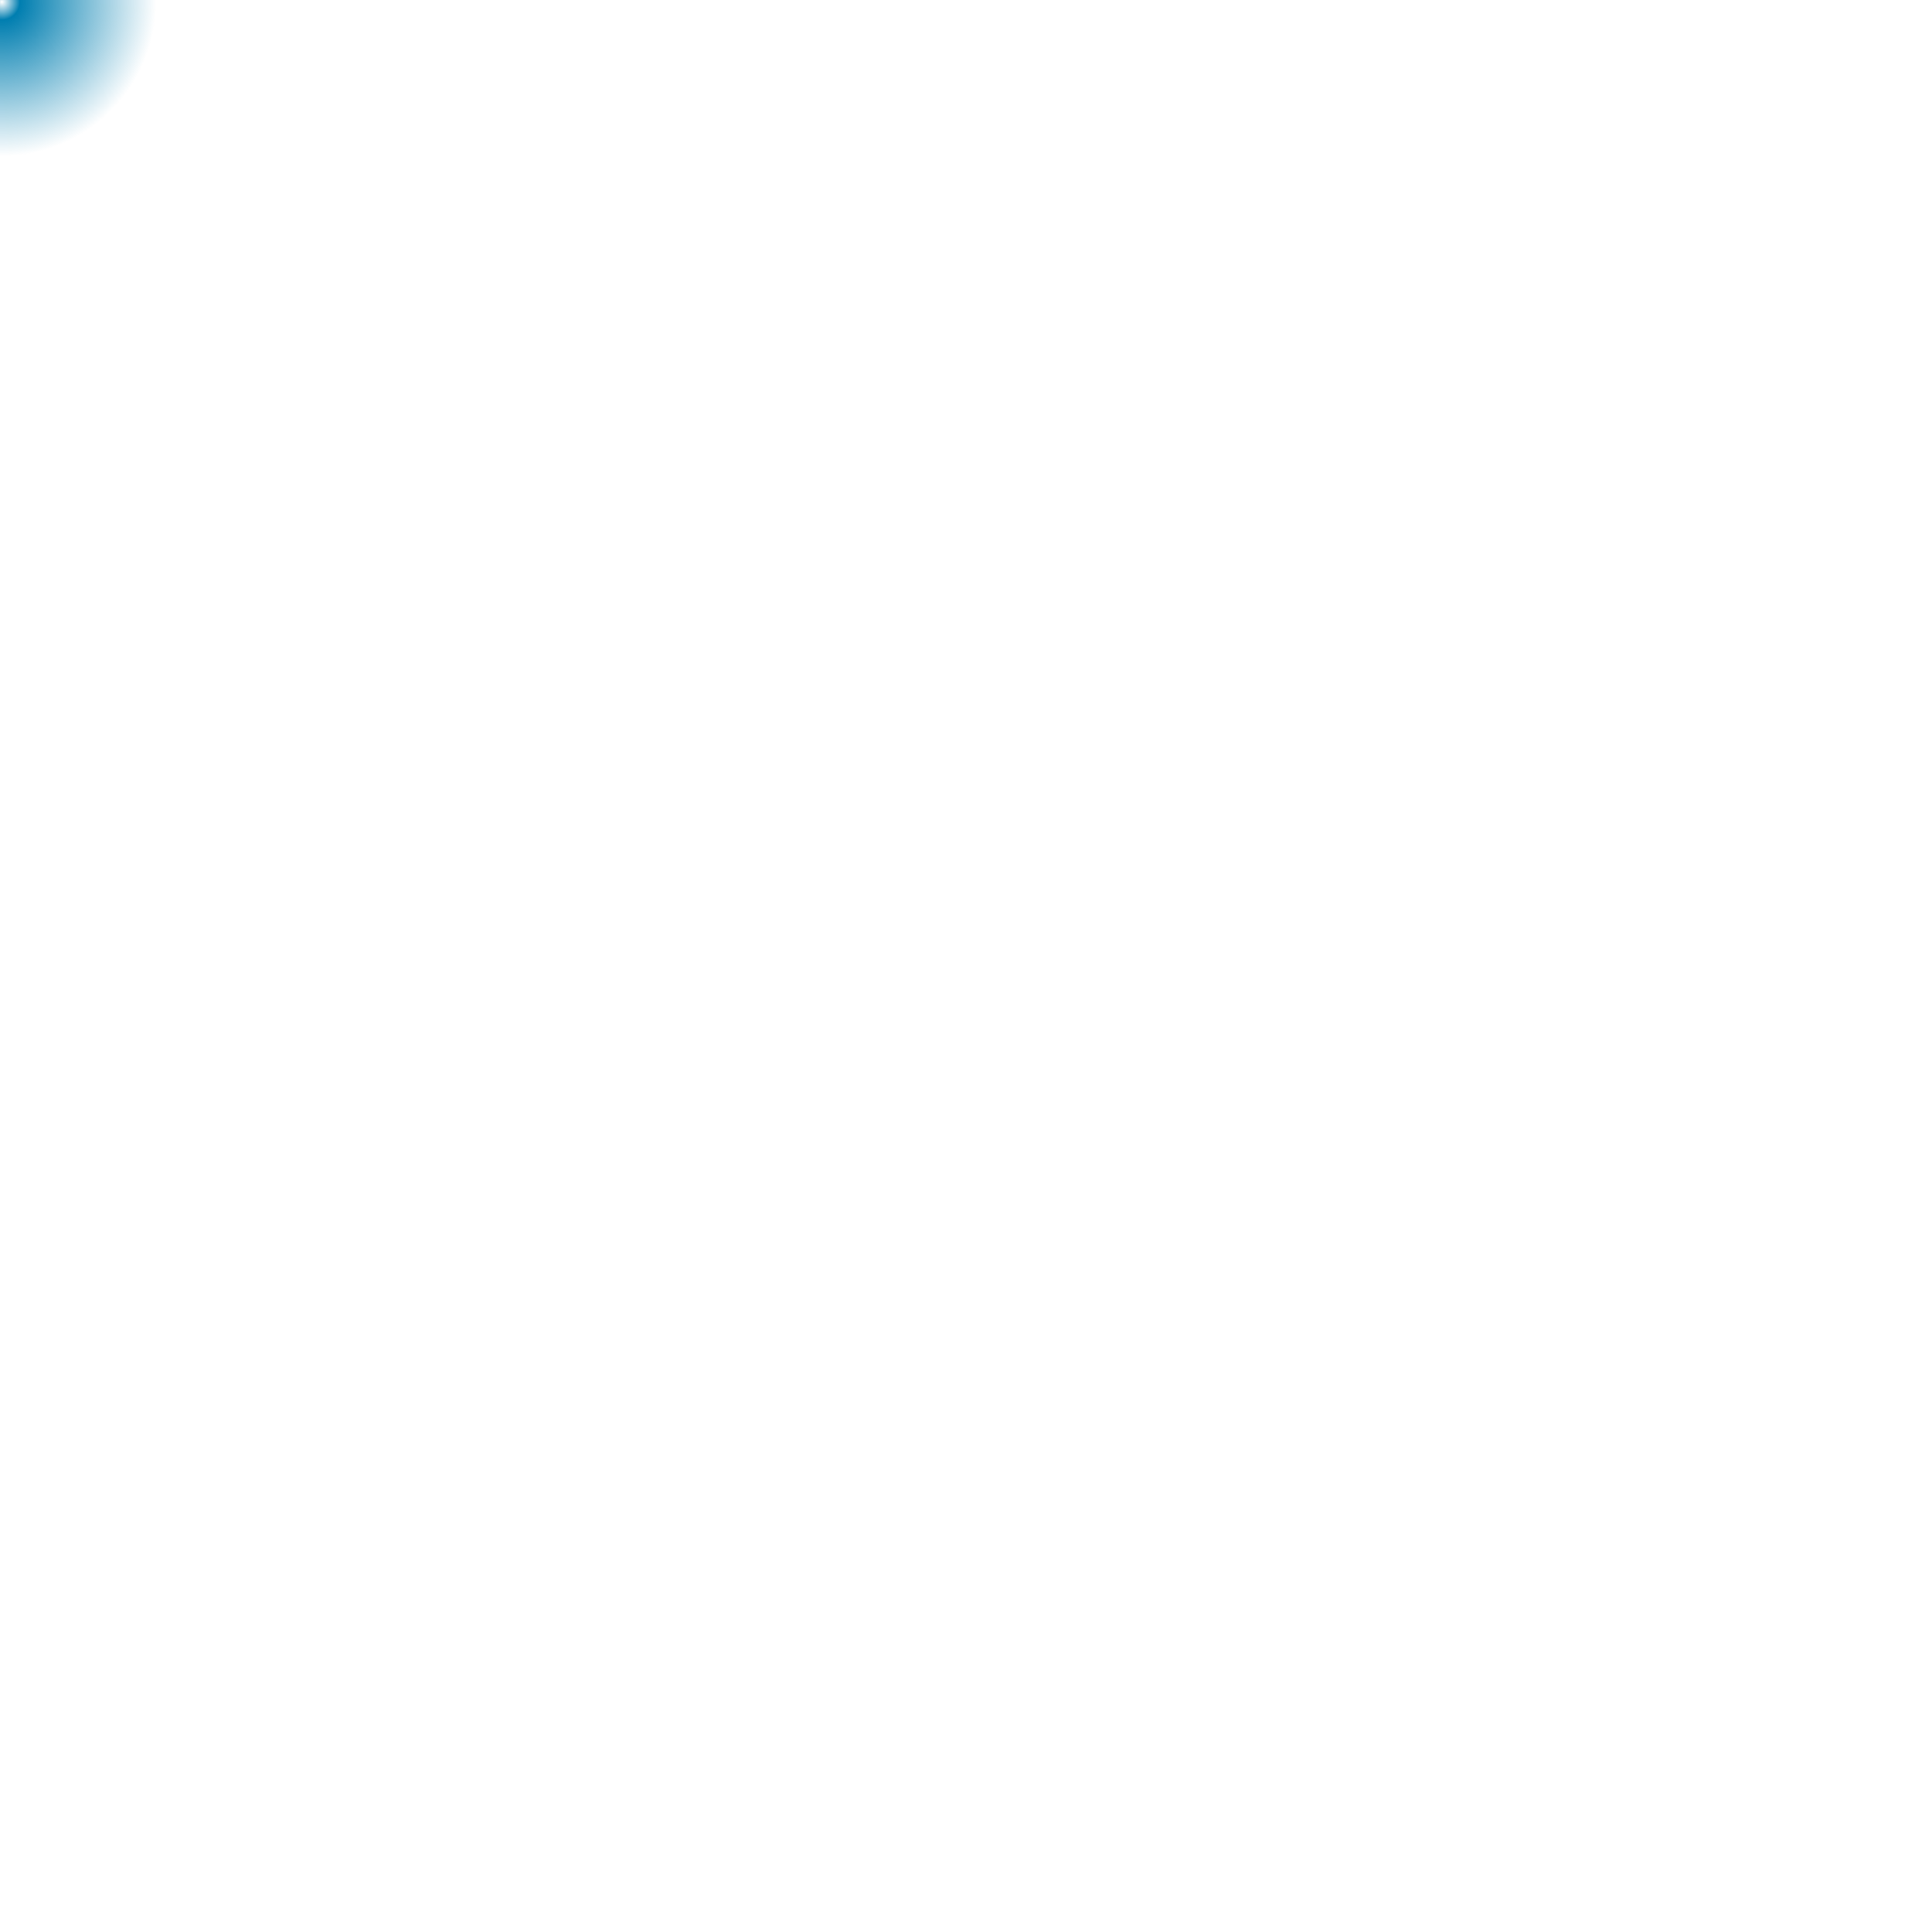
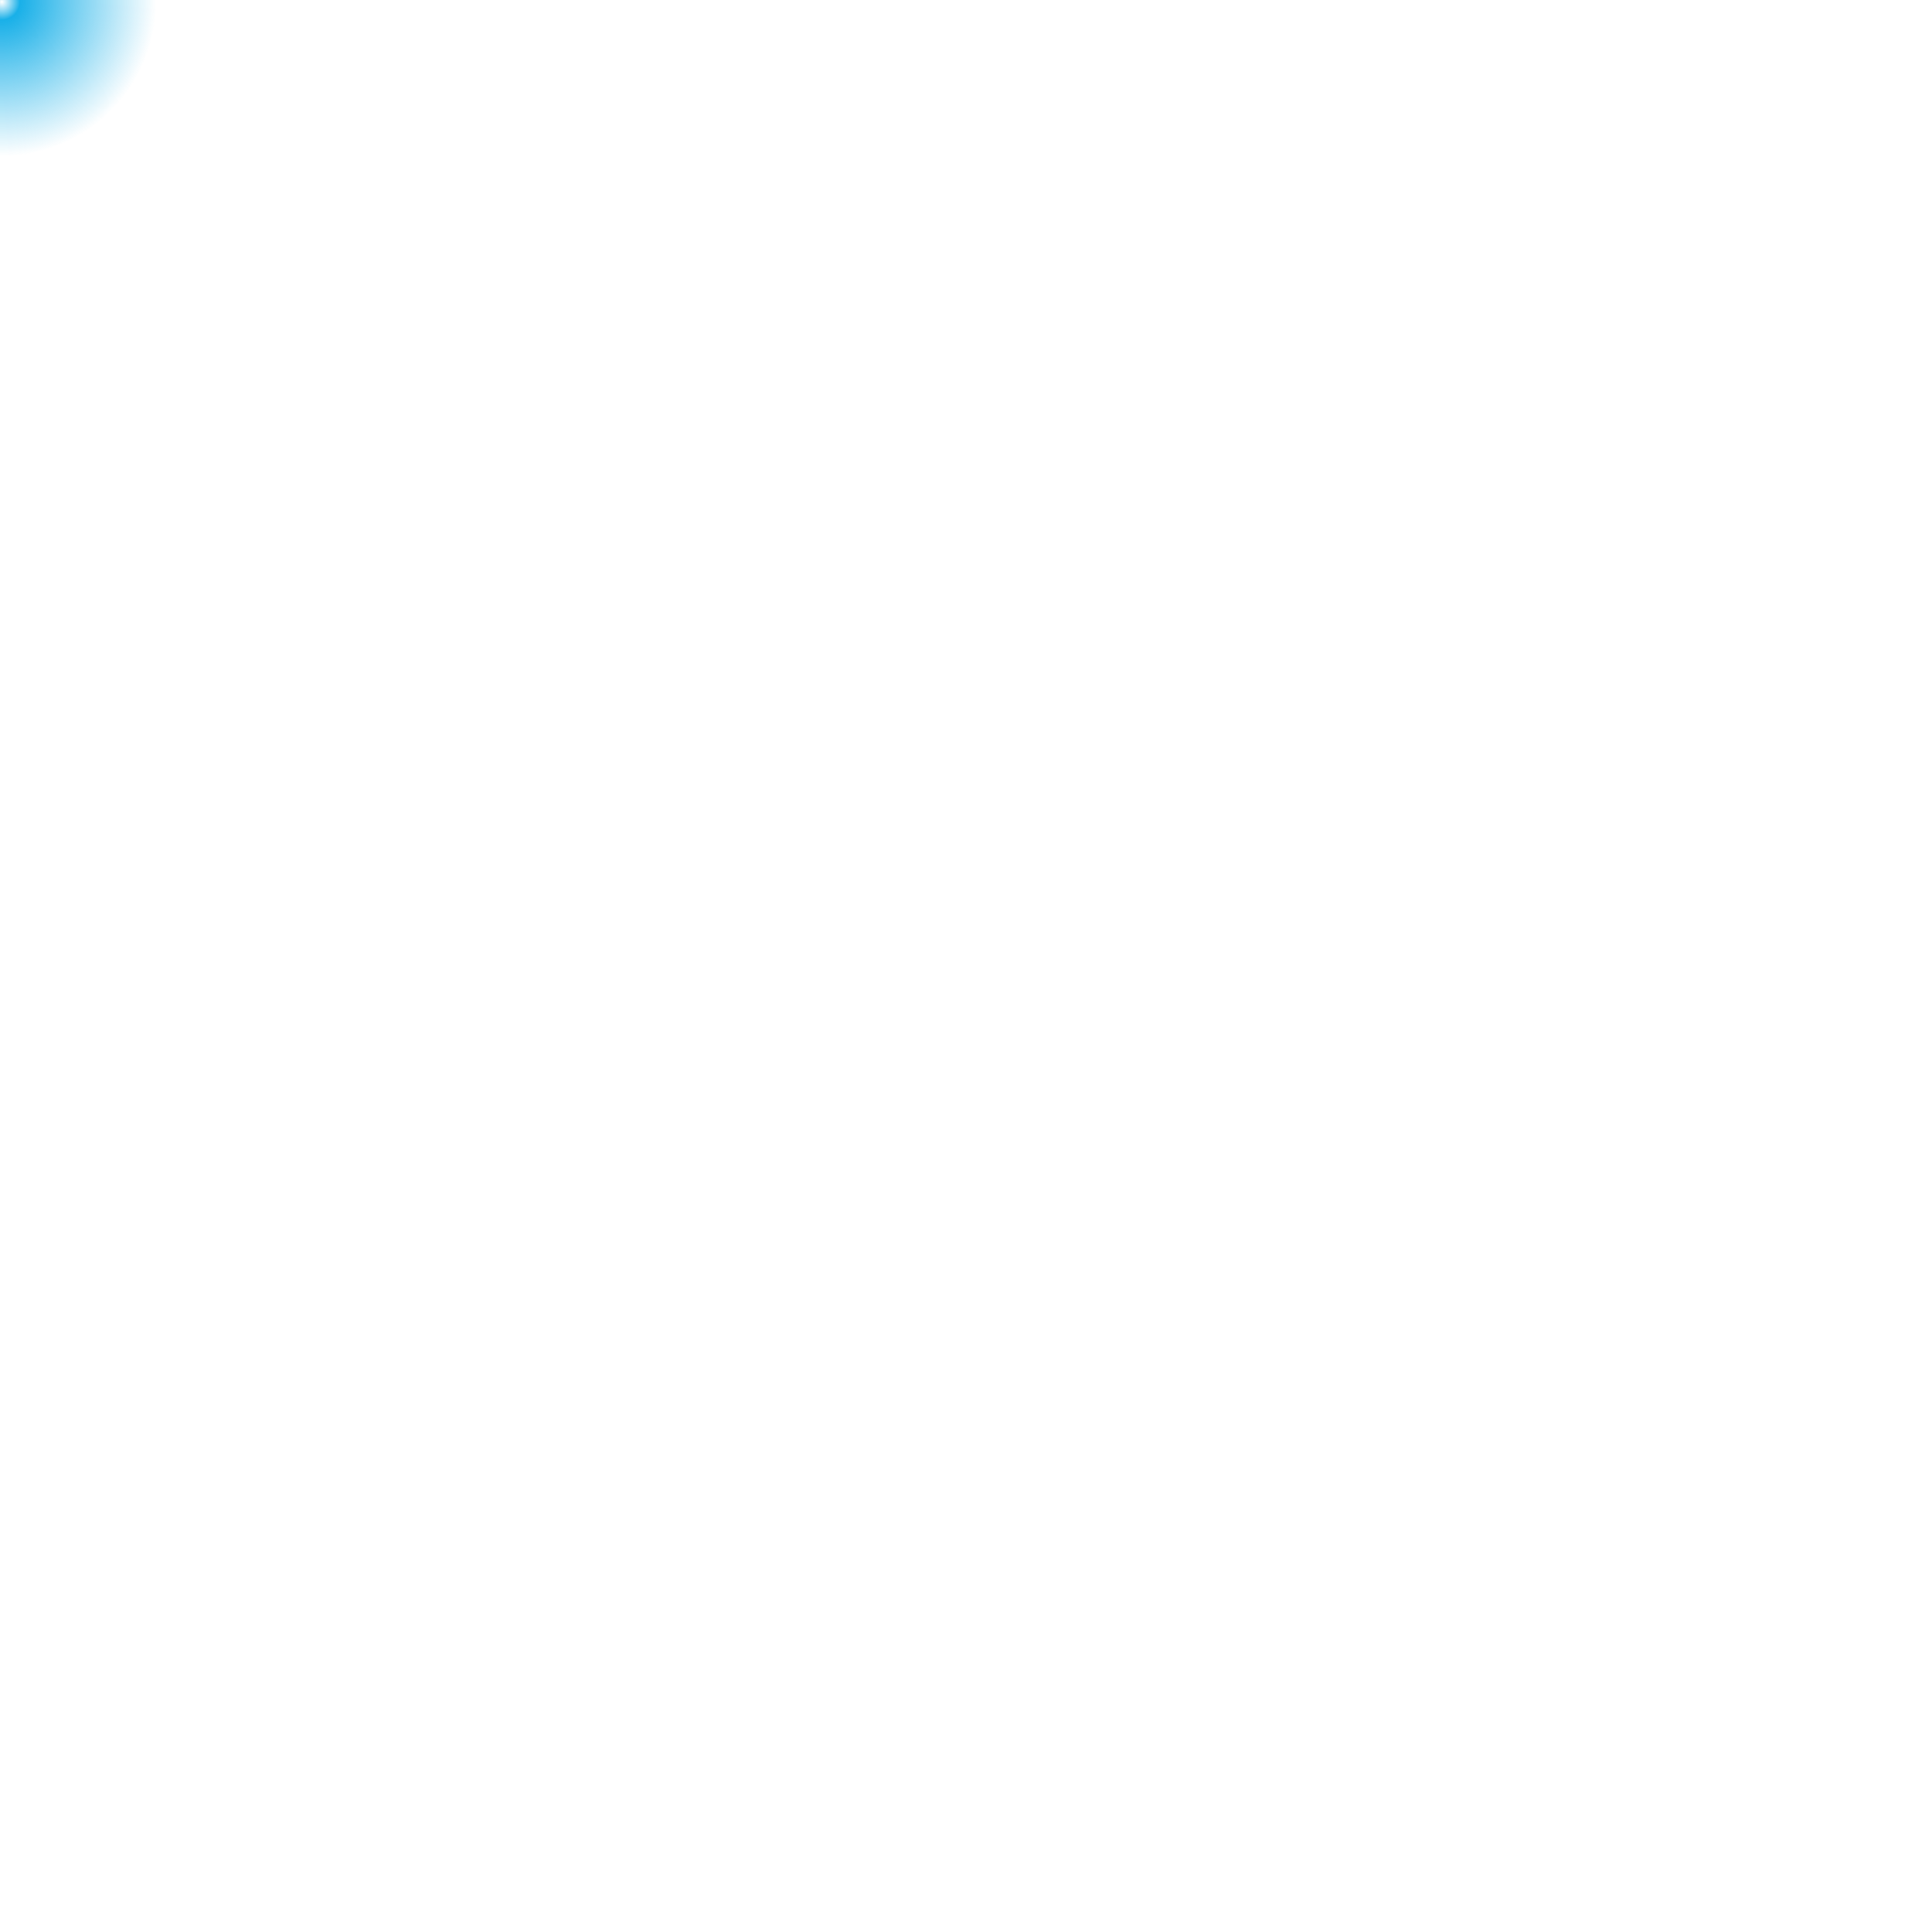
<svg xmlns="http://www.w3.org/2000/svg" xmlns:xlink="http://www.w3.org/1999/xlink" width="132.557mm" height="132.557mm" viewBox="0 0 132.557 132.557" version="1.1" id="svg1">
  <defs id="defs1">
    <linearGradient id="linearGradient94">
      <stop style="stop-color:#ffffff;stop-opacity:1;" offset="0" id="stop94" />
-       <stop style="stop-color:#007eb0;stop-opacity:1;" offset="0.117" id="stop97" />
-       <stop style="stop-color:#007eb0;stop-opacity:0;" offset="1" id="stop95" />
+       <stop style="stop-color:#19b0e8;stop-opacity:1;" offset="0.117" id="stop97" />
+       <stop style="stop-color:#19b0e8;stop-opacity:0;" offset="1" id="stop95" />
    </linearGradient>
    <linearGradient id="linearGradient4">
-       <stop style="stop-color:#007eb0;stop-opacity:0;" offset="0" id="stop4" />
-       <stop style="stop-color:#007eb0;stop-opacity:1;" offset="1" id="stop5" />
+       <stop style="stop-color:#19b0e8;stop-opacity:0;" offset="0" id="stop4" />
+       <stop style="stop-color:#19b0e8;stop-opacity:1;" offset="1" id="stop5" />
    </linearGradient>
    <radialGradient xlink:href="#linearGradient94" id="radialGradient95" cx="0.5" cy="0.5" fx="0.5" fy="0.5" r="0.5" gradientUnits="objectBoundingBox" />
    <linearGradient xlink:href="#linearGradient4" id="linearGradient2" gradientUnits="userSpaceOnUse" x1="-0.134" y1="66.224" x2="132.553" y2="66.224" />
    <linearGradient xlink:href="#linearGradient4" id="linearGradient3" gradientUnits="userSpaceOnUse" x1="-0.134" y1="66.224" x2="132.553" y2="66.224" />
    <linearGradient xlink:href="#linearGradient4" id="linearGradient5" gradientUnits="userSpaceOnUse" x1="-0.134" y1="66.224" x2="132.553" y2="66.224" />
    <clipPath id="revealClip">
      <rect x="-1" y="-1" width="0" height="134">
        <animate attributeName="width" values="1;7.8;14.23;22.17;26.46;30.29;40.17;51;61;76;91" keyTimes="0;0.076;0.147;0.235;0.283;0.326;0.436;0.557;0.668;0.835;1" dur="1.5s" fill="freeze" begin="0s" calcMode="spline" keySplines="0 0 1 1;0 0 1 1;0 0 1 1;0 0 1 1;0 0 1 1;0 0 1 1;0 0 1 1;0 0 0.8 1;0 0 0.55 1;0 0 0.15 1" />
      </rect>
    </clipPath>
  </defs>
  <g id="layer2" transform="translate(0.1325,0.1325)">
    <g clip-path="url(#revealClip)">
      <path style="opacity:1;mix-blend-mode:normal;fill:none;fill-rule:nonzero;stroke:url(#linearGradient3);stroke-width:2.15;stroke-linejoin:miter;stroke-miterlimit:203.5;stroke-dasharray:none" d="m 89.883,75.329 h -9.877 v -0.7 c 0,-0.156 3.62e-4,-0.448 -0.189,-0.769 -0.066,-0.111 -0.148,-0.217 -0.249,-0.318 v -4.476 c 0.275,-0.291 0.426,-0.612 0.449,-0.959 0.037,-0.565 -0.294,-0.959 -0.331,-1.002 l -0.005,-0.005 -0.005,-0.005 c -0.219,-0.234 -0.294,-0.778 -0.302,-0.95 l -0.009,-0.185 -0.133,-0.128 c -0.693,-0.67 -1.63,-1.245 -2.803,-1.721 v -0.023 l 0.81,-1.239 c 0.402,-0.614 0.569,-1.194 0.495,-1.722 -0.061,-0.436 -0.27,-0.679 -0.311,-0.722 l -0.051,-0.053 -0.065,-0.036 c -0.135,-0.074 -0.291,-0.172 -0.471,-0.284 -0.077,-0.048 -0.158,-0.099 -0.244,-0.152 0.015,-0.041 0.028,-0.083 0.037,-0.128 0.055,-0.248 0.046,-0.634 -0.313,-1.07 -0.094,-0.115 -0.352,-0.404 -0.818,-0.775 -0.248,-1.616 -1.306,-6.027 -5.589,-7.905 0.026,-0.274 -0.079,-0.482 -0.178,-0.588 l -0.051,-0.055 -0.065,-0.035 c -0.006,-0.005 -0.014,-0.008 -0.021,-0.013 -0.016,-0.13 -0.072,-0.26 -0.167,-0.376 -0.053,-0.064 -0.348,-0.398 -0.972,-0.685 v -2.178 c 0.134,-0.078 0.418,-0.279 0.522,-0.641 0.061,-0.214 0.078,-0.556 -0.19,-0.968 -0.108,-0.166 -0.235,-0.302 -0.374,-0.415 -0.093,-0.457 -0.333,-0.874 -0.675,-1.175 -0.044,-0.038 -0.089,-0.074 -0.135,-0.108 0.043,-0.129 0.066,-0.267 0.066,-0.408 0,-0.445 0.306,-0.844 -0.043,-1.067 0.009,-0.161 0.034,-0.296 0.062,-0.343 0.317,-0.404 0.331,-0.944 0.045,-1.409 0.019,-0.063 -0.506,-0.129 -0.513,-0.197 -0.007,-0.059 -0.022,-0.111 -0.044,-0.16 0.098,-0.173 0.095,-0.332 0.072,-0.439 -0.053,-0.257 -0.25,-0.414 -0.439,-0.534 -0.015,-0.023 -0.031,-0.047 -0.049,-0.071 -0.192,-0.258 -0.409,-0.312 -0.541,-0.311 -0.133,7.99e-4 -0.38,0.053 -0.573,0.311 -0.018,0.024 -0.034,0.048 -0.049,0.071 -0.189,0.121 -0.386,0.277 -0.439,0.534 -0.023,0.107 -0.026,0.266 0.072,0.439 -0.022,0.048 -0.037,0.101 -0.044,0.16 -0.008,0.068 -0.003,0.134 0.016,0.197 -0.286,0.465 -0.802,1.005 -0.484,1.409 0.029,0.047 0.053,0.182 0.062,0.343 -0.349,0.223 -0.043,0.622 -0.043,1.067 0,0.142 0.023,0.279 0.066,0.408 -0.046,0.034 -0.091,0.07 -0.135,0.108 -0.343,0.3 -0.582,0.717 -0.675,1.175 -0.139,0.114 -0.266,0.25 -0.374,0.415 -0.268,0.412 -0.251,0.754 -0.19,0.968 0.104,0.362 0.388,0.564 0.522,0.641 v 2.178 c -0.624,0.287 -0.919,0.621 -0.972,0.685 -0.095,0.116 -0.151,0.245 -0.167,0.376 -0.006,0.005 -0.014,0.008 -0.021,0.013 l -0.065,0.035 -0.051,0.055 c -0.098,0.105 -0.204,0.314 -0.178,0.588 -4.283,1.878 -5.341,6.289 -5.589,7.905 -0.466,0.371 -0.724,0.66 -0.818,0.775 -0.359,0.436 -0.368,0.822 -0.313,1.07 0.009,0.045 0.023,0.087 0.037,0.128 -0.086,0.053 -0.168,0.104 -0.244,0.152 -0.18,0.112 -0.336,0.21 -0.471,0.284 l -0.065,0.036 -0.051,0.053 c -0.041,0.044 -0.25,0.287 -0.311,0.722 -0.074,0.528 0.092,1.108 0.495,1.722 l 0.81,1.239 v 0.023 c -1.174,0.475 -2.111,1.05 -2.803,1.721 l -0.133,0.128 -0.009,0.185 c -0.009,0.172 -0.083,0.716 -0.302,0.95 l -0.005,0.005 -0.005,0.005 c -0.037,0.043 -0.368,0.437 -0.331,1.002 0.022,0.347 0.173,0.668 0.449,0.959 v 4.476 c -0.1,0.101 -0.183,0.207 -0.249,0.318 -0.189,0.321 -0.189,0.613 -0.189,0.769 v 0.7 h -9.877 v 1.661 L 29.286,77 25.464,71.437 21.167,88.409 13.229,43.629 6.8,79.375 0,71.437" id="path11" />
      <path style="opacity:1;mix-blend-mode:normal;fill:none;fill-rule:nonzero;stroke:url(#linearGradient5);stroke-width:2.15;stroke-linejoin:miter;stroke-miterlimit:203.5;stroke-dasharray:none" d="m 89.883,75.329 h -9.877 v -0.7 c 0,-0.156 3.62e-4,-0.448 -0.189,-0.769 -0.066,-0.111 -0.148,-0.217 -0.249,-0.318 v -4.476 c 0.275,-0.291 0.426,-0.612 0.449,-0.959 0.037,-0.565 -0.294,-0.959 -0.331,-1.002 l -0.005,-0.005 -0.005,-0.005 c -0.219,-0.234 -0.294,-0.778 -0.302,-0.95 l -0.009,-0.185 -0.133,-0.128 c -0.693,-0.67 -1.63,-1.245 -2.803,-1.721 v -0.023 l 0.81,-1.239 c 0.402,-0.614 0.569,-1.194 0.495,-1.722 -0.061,-0.436 -0.27,-0.679 -0.311,-0.722 l -0.051,-0.053 -0.065,-0.036 c -0.135,-0.074 -0.291,-0.172 -0.471,-0.284 -0.077,-0.048 -0.158,-0.099 -0.244,-0.152 0.015,-0.041 0.028,-0.083 0.037,-0.128 0.055,-0.248 0.046,-0.634 -0.313,-1.07 -0.094,-0.115 -0.352,-0.404 -0.818,-0.775 -0.248,-1.616 -1.306,-6.027 -5.589,-7.905 0.026,-0.274 -0.079,-0.482 -0.178,-0.588 l -0.051,-0.055 -0.065,-0.035 c -0.006,-0.005 -0.014,-0.008 -0.021,-0.013 -0.016,-0.13 -0.072,-0.26 -0.167,-0.376 -0.053,-0.064 -0.348,-0.398 -0.972,-0.685 v -2.178 c 0.134,-0.078 0.418,-0.279 0.522,-0.641 0.061,-0.214 0.078,-0.556 -0.19,-0.968 -0.108,-0.166 -0.235,-0.302 -0.374,-0.415 -0.093,-0.457 -0.333,-0.874 -0.675,-1.175 -0.044,-0.038 -0.089,-0.074 -0.135,-0.108 0.043,-0.129 0.066,-0.267 0.066,-0.408 0,-0.445 0.306,-0.844 -0.043,-1.067 0.009,-0.161 0.034,-0.296 0.062,-0.343 0.317,-0.404 0.331,-0.944 0.045,-1.409 0.019,-0.063 -0.506,-0.129 -0.513,-0.197 -0.007,-0.059 -0.022,-0.111 -0.044,-0.16 0.098,-0.173 0.095,-0.332 0.072,-0.439 -0.053,-0.257 -0.25,-0.414 -0.439,-0.534 -0.015,-0.023 -0.031,-0.047 -0.049,-0.071 -0.192,-0.258 -0.409,-0.312 -0.541,-0.311 -0.133,7.99e-4 -0.38,0.053 -0.573,0.311 -0.018,0.024 -0.034,0.048 -0.049,0.071 -0.189,0.121 -0.386,0.277 -0.439,0.534 -0.023,0.107 -0.026,0.266 0.072,0.439 -0.022,0.048 -0.037,0.101 -0.044,0.16 -0.008,0.068 -0.003,0.134 0.016,0.197 -0.286,0.465 -0.802,1.005 -0.484,1.409 0.029,0.047 0.053,0.182 0.062,0.343 -0.349,0.223 -0.043,0.622 -0.043,1.067 0,0.142 0.023,0.279 0.066,0.408 -0.046,0.034 -0.091,0.07 -0.135,0.108 -0.343,0.3 -0.582,0.717 -0.675,1.175 -0.139,0.114 -0.266,0.25 -0.374,0.415 -0.268,0.412 -0.251,0.754 -0.19,0.968 0.104,0.362 0.388,0.564 0.522,0.641 v 2.178 c -0.624,0.287 -0.919,0.621 -0.972,0.685 -0.095,0.116 -0.151,0.245 -0.167,0.376 -0.006,0.005 -0.014,0.008 -0.021,0.013 l -0.065,0.035 -0.051,0.055 c -0.098,0.105 -0.204,0.314 -0.178,0.588 -4.283,1.878 -5.341,6.289 -5.589,7.905 -0.466,0.371 -0.724,0.66 -0.818,0.775 -0.359,0.436 -0.368,0.822 -0.313,1.07 0.009,0.045 0.023,0.087 0.037,0.128 -0.086,0.053 -0.168,0.104 -0.244,0.152 -0.18,0.112 -0.336,0.21 -0.471,0.284 l -0.065,0.036 -0.051,0.053 c -0.041,0.044 -0.25,0.287 -0.311,0.722 -0.074,0.528 0.092,1.108 0.495,1.722 l 0.81,1.239 v 0.023 c -1.174,0.475 -2.111,1.05 -2.803,1.721 l -0.133,0.128 -0.009,0.185 c -0.009,0.172 -0.083,0.716 -0.302,0.95 l -0.005,0.005 -0.005,0.005 c -0.037,0.043 -0.368,0.437 -0.331,1.002 0.022,0.347 0.173,0.668 0.449,0.959 v 4.476 c -0.1,0.101 -0.183,0.207 -0.249,0.318 -0.189,0.321 -0.189,0.613 -0.189,0.769 v 0.7 h -9.877 v 1.661 L 29.286,77 25.464,71.437 21.167,88.409 13.229,43.629 6.8,79.375 0,71.437" id="path12" />
      <path style="opacity:1;mix-blend-mode:normal;fill:none;fill-rule:nonzero;stroke:url(#linearGradient2);stroke-width:2.15;stroke-linejoin:miter;stroke-miterlimit:203.5;stroke-dasharray:none" d="m 89.883,75.329 h -9.877 v -0.7 c 0,-0.156 3.62e-4,-0.448 -0.189,-0.769 -0.066,-0.111 -0.148,-0.217 -0.249,-0.318 v -4.476 c 0.275,-0.291 0.426,-0.612 0.449,-0.959 0.037,-0.565 -0.294,-0.959 -0.331,-1.002 l -0.005,-0.005 -0.005,-0.005 c -0.219,-0.234 -0.294,-0.778 -0.302,-0.95 l -0.009,-0.185 -0.133,-0.128 c -0.693,-0.67 -1.63,-1.245 -2.803,-1.721 v -0.023 l 0.81,-1.239 c 0.402,-0.614 0.569,-1.194 0.495,-1.722 -0.061,-0.436 -0.27,-0.679 -0.311,-0.722 l -0.051,-0.053 -0.065,-0.036 c -0.135,-0.074 -0.291,-0.172 -0.471,-0.284 -0.077,-0.048 -0.158,-0.099 -0.244,-0.152 0.015,-0.041 0.028,-0.083 0.037,-0.128 0.055,-0.248 0.046,-0.634 -0.313,-1.07 -0.094,-0.115 -0.352,-0.404 -0.818,-0.775 -0.248,-1.616 -1.306,-6.027 -5.589,-7.905 0.026,-0.274 -0.079,-0.482 -0.178,-0.588 l -0.051,-0.055 -0.065,-0.035 c -0.006,-0.005 -0.014,-0.008 -0.021,-0.013 -0.016,-0.13 -0.072,-0.26 -0.167,-0.376 -0.053,-0.064 -0.348,-0.398 -0.972,-0.685 v -2.178 c 0.134,-0.078 0.418,-0.279 0.522,-0.641 0.061,-0.214 0.078,-0.556 -0.19,-0.968 -0.108,-0.166 -0.235,-0.302 -0.374,-0.415 -0.093,-0.457 -0.333,-0.874 -0.675,-1.175 -0.044,-0.038 -0.089,-0.074 -0.135,-0.108 0.043,-0.129 0.066,-0.267 0.066,-0.408 0,-0.445 0.306,-0.844 -0.043,-1.067 0.009,-0.161 0.034,-0.296 0.062,-0.343 0.317,-0.404 0.331,-0.944 0.045,-1.409 0.019,-0.063 -0.506,-0.129 -0.513,-0.197 -0.007,-0.059 -0.022,-0.111 -0.044,-0.16 0.098,-0.173 0.095,-0.332 0.072,-0.439 -0.053,-0.257 -0.25,-0.414 -0.439,-0.534 -0.015,-0.023 -0.031,-0.047 -0.049,-0.071 -0.192,-0.258 -0.409,-0.312 -0.541,-0.311 -0.133,7.99e-4 -0.38,0.053 -0.573,0.311 -0.018,0.024 -0.034,0.048 -0.049,0.071 -0.189,0.121 -0.386,0.277 -0.439,0.534 -0.023,0.107 -0.026,0.266 0.072,0.439 -0.022,0.048 -0.037,0.101 -0.044,0.16 -0.008,0.068 -0.003,0.134 0.016,0.197 -0.286,0.465 -0.802,1.005 -0.484,1.409 0.029,0.047 0.053,0.182 0.062,0.343 -0.349,0.223 -0.043,0.622 -0.043,1.067 0,0.142 0.023,0.279 0.066,0.408 -0.046,0.034 -0.091,0.07 -0.135,0.108 -0.343,0.3 -0.582,0.717 -0.675,1.175 -0.139,0.114 -0.266,0.25 -0.374,0.415 -0.268,0.412 -0.251,0.754 -0.19,0.968 0.104,0.362 0.388,0.564 0.522,0.641 v 2.178 c -0.624,0.287 -0.919,0.621 -0.972,0.685 -0.095,0.116 -0.151,0.245 -0.167,0.376 -0.006,0.005 -0.014,0.008 -0.021,0.013 l -0.065,0.035 -0.051,0.055 c -0.098,0.105 -0.204,0.314 -0.178,0.588 -4.283,1.878 -5.341,6.289 -5.589,7.905 -0.466,0.371 -0.724,0.66 -0.818,0.775 -0.359,0.436 -0.368,0.822 -0.313,1.07 0.009,0.045 0.023,0.087 0.037,0.128 -0.086,0.053 -0.168,0.104 -0.244,0.152 -0.18,0.112 -0.336,0.21 -0.471,0.284 l -0.065,0.036 -0.051,0.053 c -0.041,0.044 -0.25,0.287 -0.311,0.722 -0.074,0.528 0.092,1.108 0.495,1.722 l 0.81,1.239 v 0.023 c -1.174,0.475 -2.111,1.05 -2.803,1.721 l -0.133,0.128 -0.009,0.185 c -0.009,0.172 -0.083,0.716 -0.302,0.95 l -0.005,0.005 -0.005,0.005 c -0.037,0.043 -0.368,0.437 -0.331,1.002 0.022,0.347 0.173,0.668 0.449,0.959 v 4.476 c -0.1,0.101 -0.183,0.207 -0.249,0.318 -0.189,0.321 -0.189,0.613 -0.189,0.769 v 0.7 h -9.877 v 1.661 L 29.286,77 25.464,71.437 21.167,88.409 13.229,43.629 6.8,79.375 0,71.437" id="path13" />
    </g>
    <circle style="opacity:1;mix-blend-mode:normal;fill:url(#radialGradient95);stroke:none;stroke-width:0.253;stroke-linejoin:miter;stroke-miterlimit:203.5;stroke-dasharray:none;stroke-opacity:1" id="path94" cx="0" cy="0" r="10.583">
      <animateMotion dur="1.5s" fill="freeze" keyPoints="1;0.957;0.807;0.619;0.546;0.518;0.478;0.426;0.301;0.135;0" keyTimes="0;0.076;0.147;0.235;0.283;0.326;0.436;0.557;0.668;0.835;1" calcMode="spline" keySplines="0 0 1 1;0 0 1 1;0 0 1 1;0 0 1 1;0 0 1 1;0 0 1 1;0 0 1 1;0 0 0.8 1;0 0 0.55 1;0 0 0.15 1">
        <mpath xlink:href="#path11" />
      </animateMotion>
    </circle>
  </g>
</svg>
